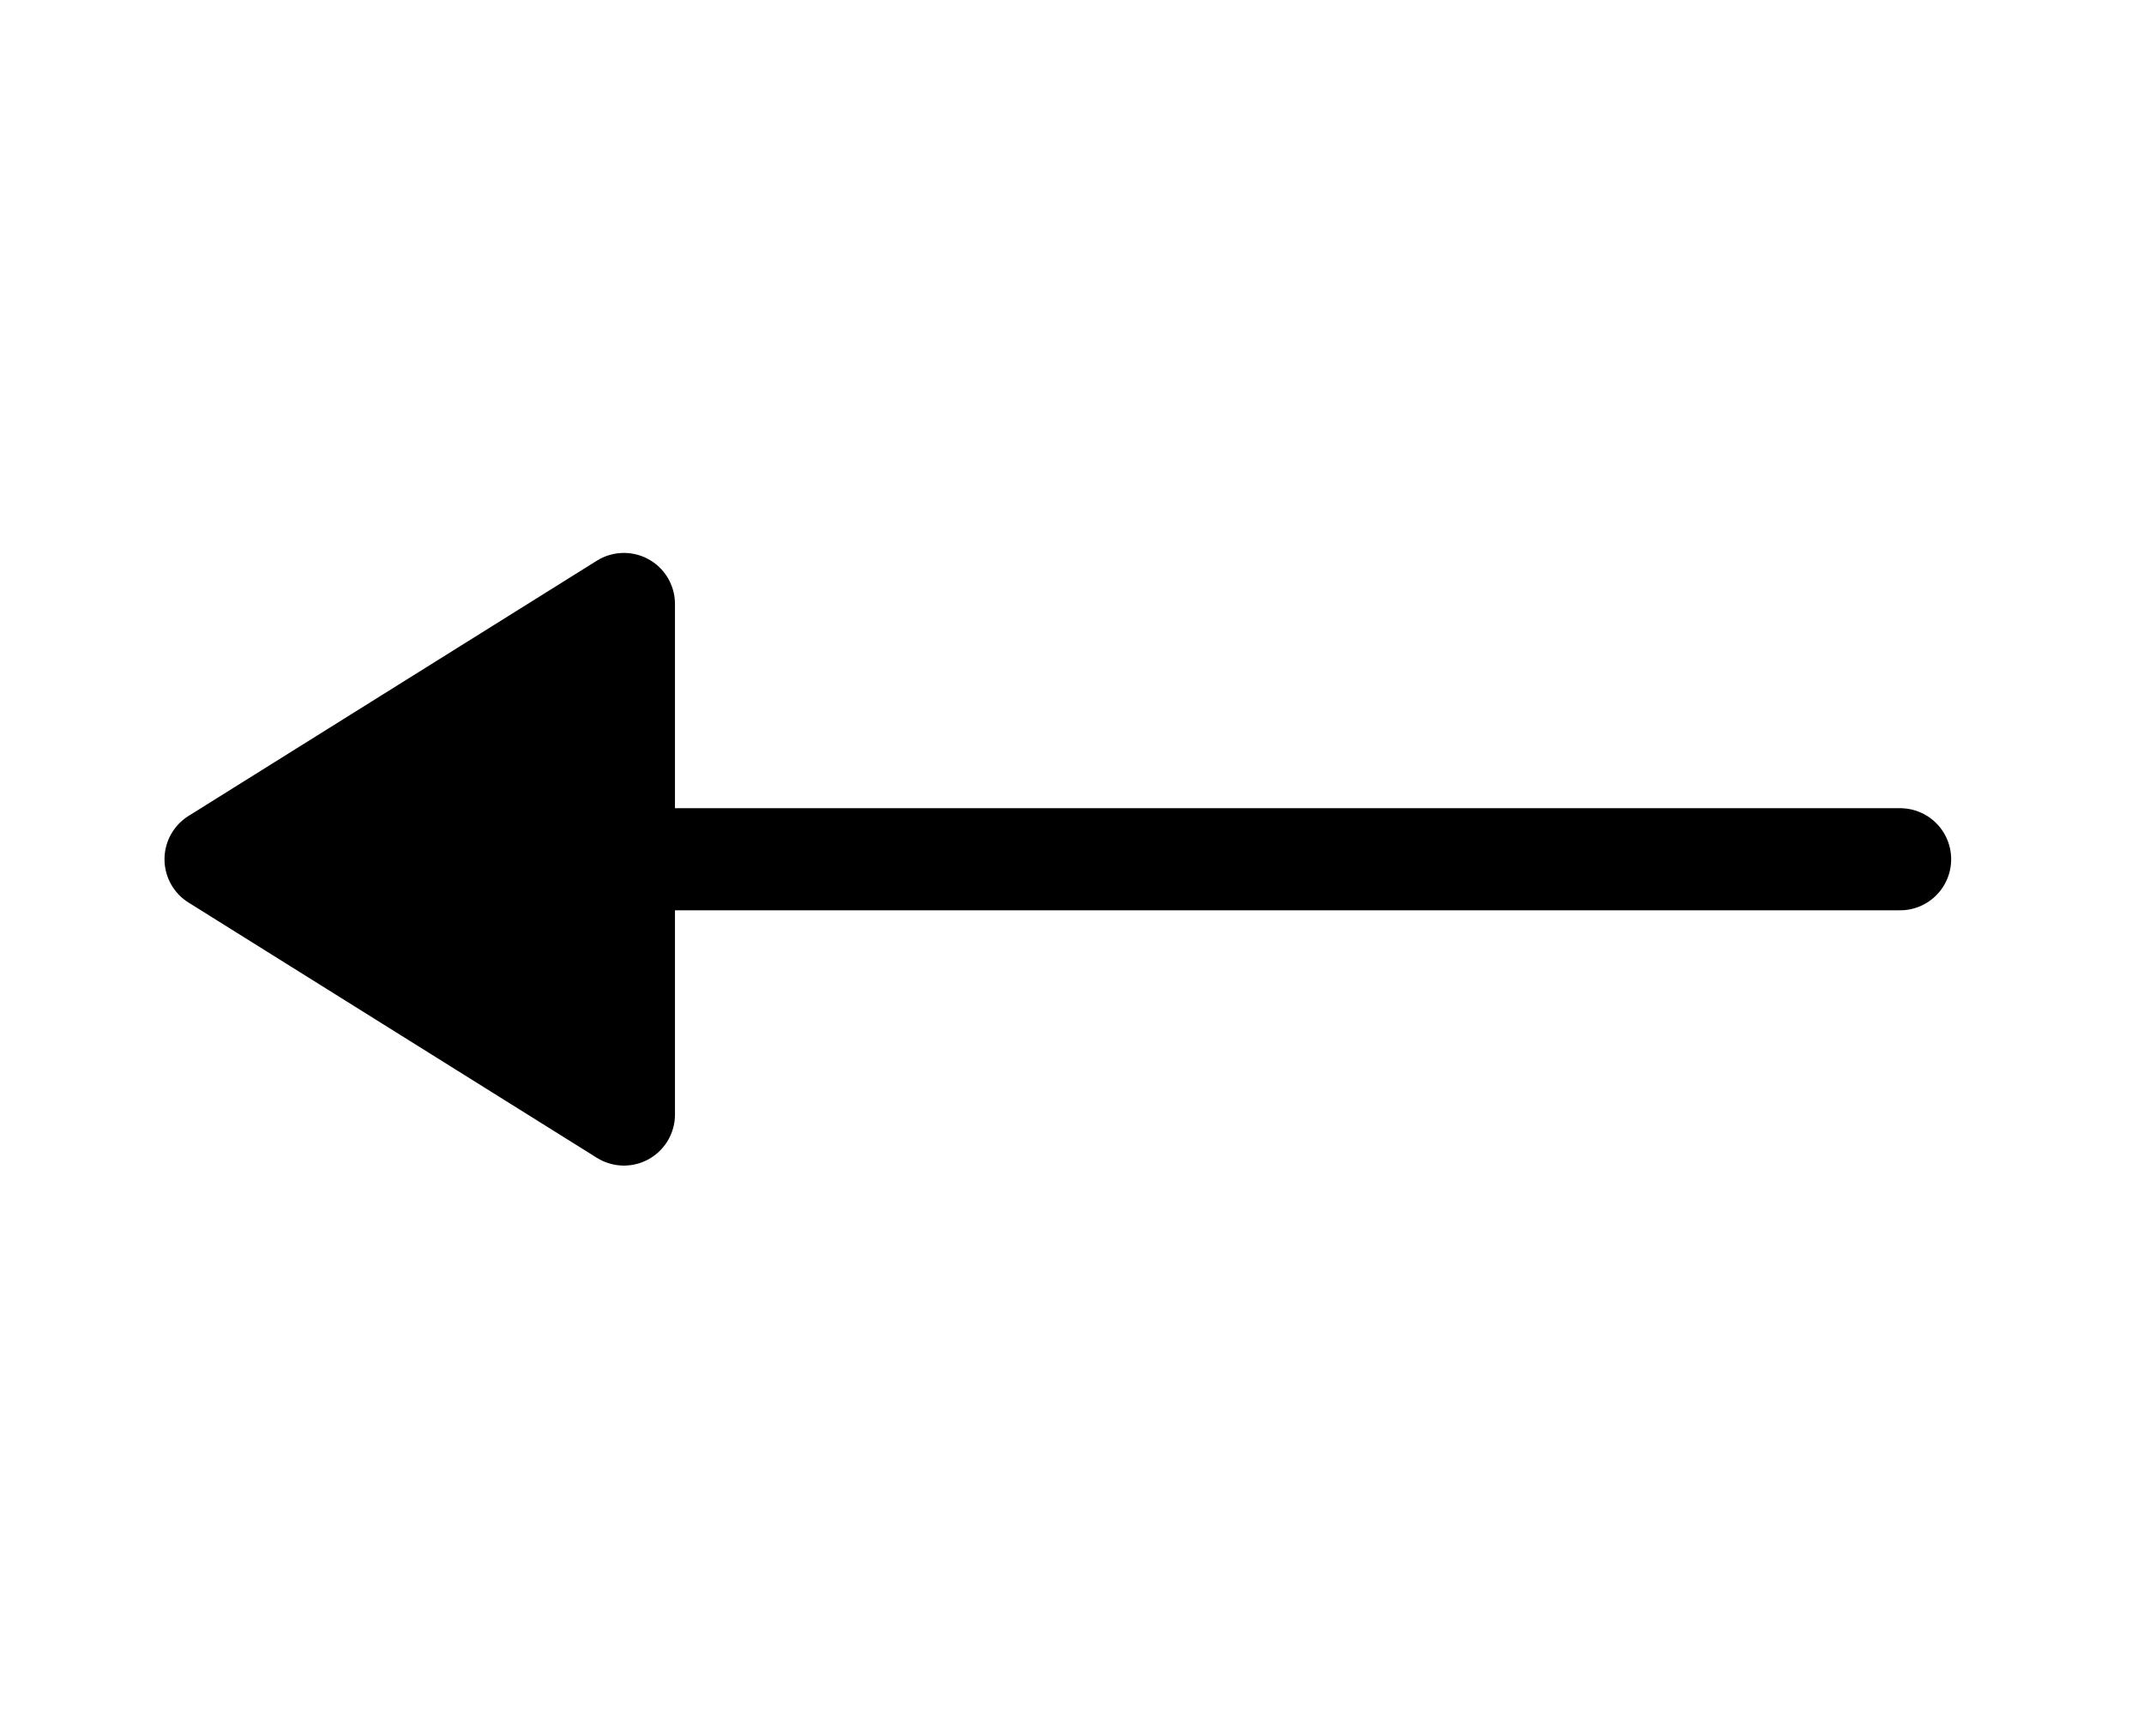
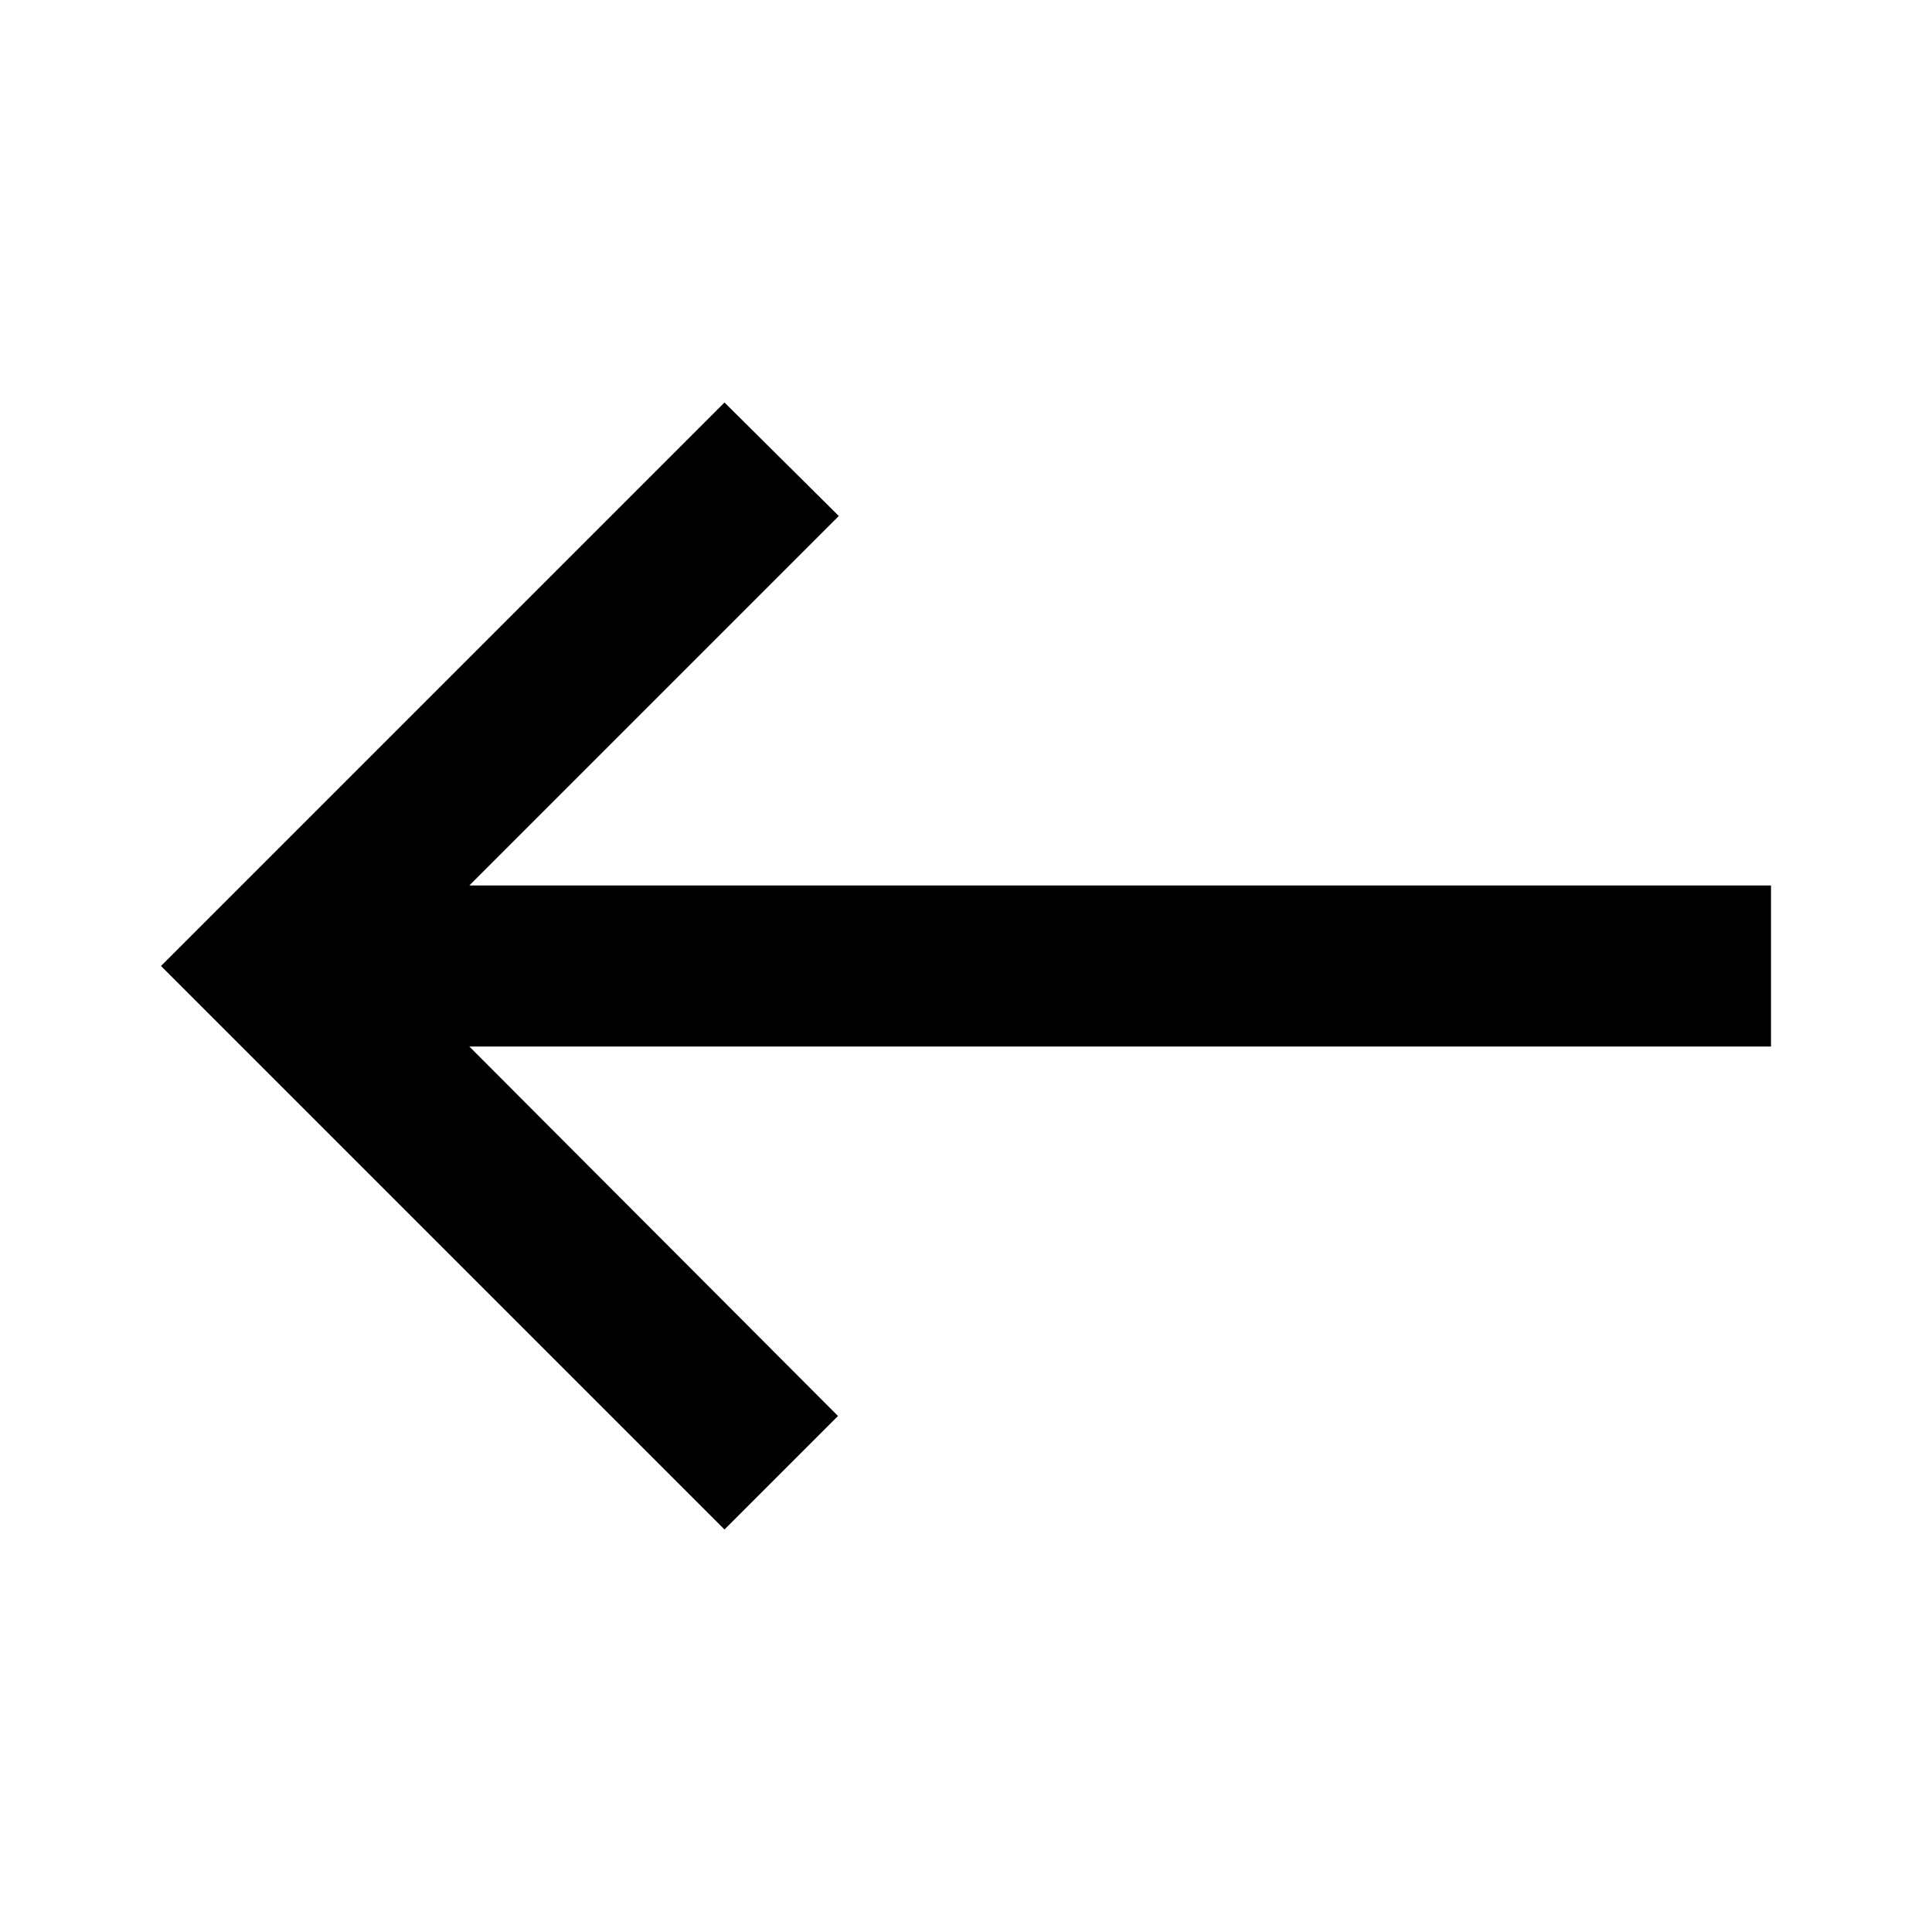
- <svg xmlns="http://www.w3.org/2000/svg" width="21px" height="17px" viewBox="187 110 21 17" version="1.1">
-   <defs />
-   <g id="Wind" stroke="none" stroke-width="1" fill="none" fill-rule="evenodd" transform="translate(197.6112, 118.4151) rotate(-180) translate(-197.6112, -118.4151) translate(189.1112, 115.9151)" stroke-linecap="round">
-     <path d="M0.5,2.5 L13,2.5" id="Line" stroke="#000000" />
-     <polygon id="Triangle-1" stroke="#000000" stroke-linejoin="round" fill="#000000" points="13 5 13 1.13686838e-13 17 2.5" />
-   </g>
+ <svg xmlns="http://www.w3.org/2000/svg" enable-background="new 0 0 24 24" height="24px" viewBox="0 0 24 24" width="24px" fill="#000000">
+   <rect fill="none" height="24" width="24" />
+   <path d="M9,19l1.41-1.41L5.83,13H22V11H5.83l4.59-4.59L9,5l-7,7L9,19z" />
</svg>
